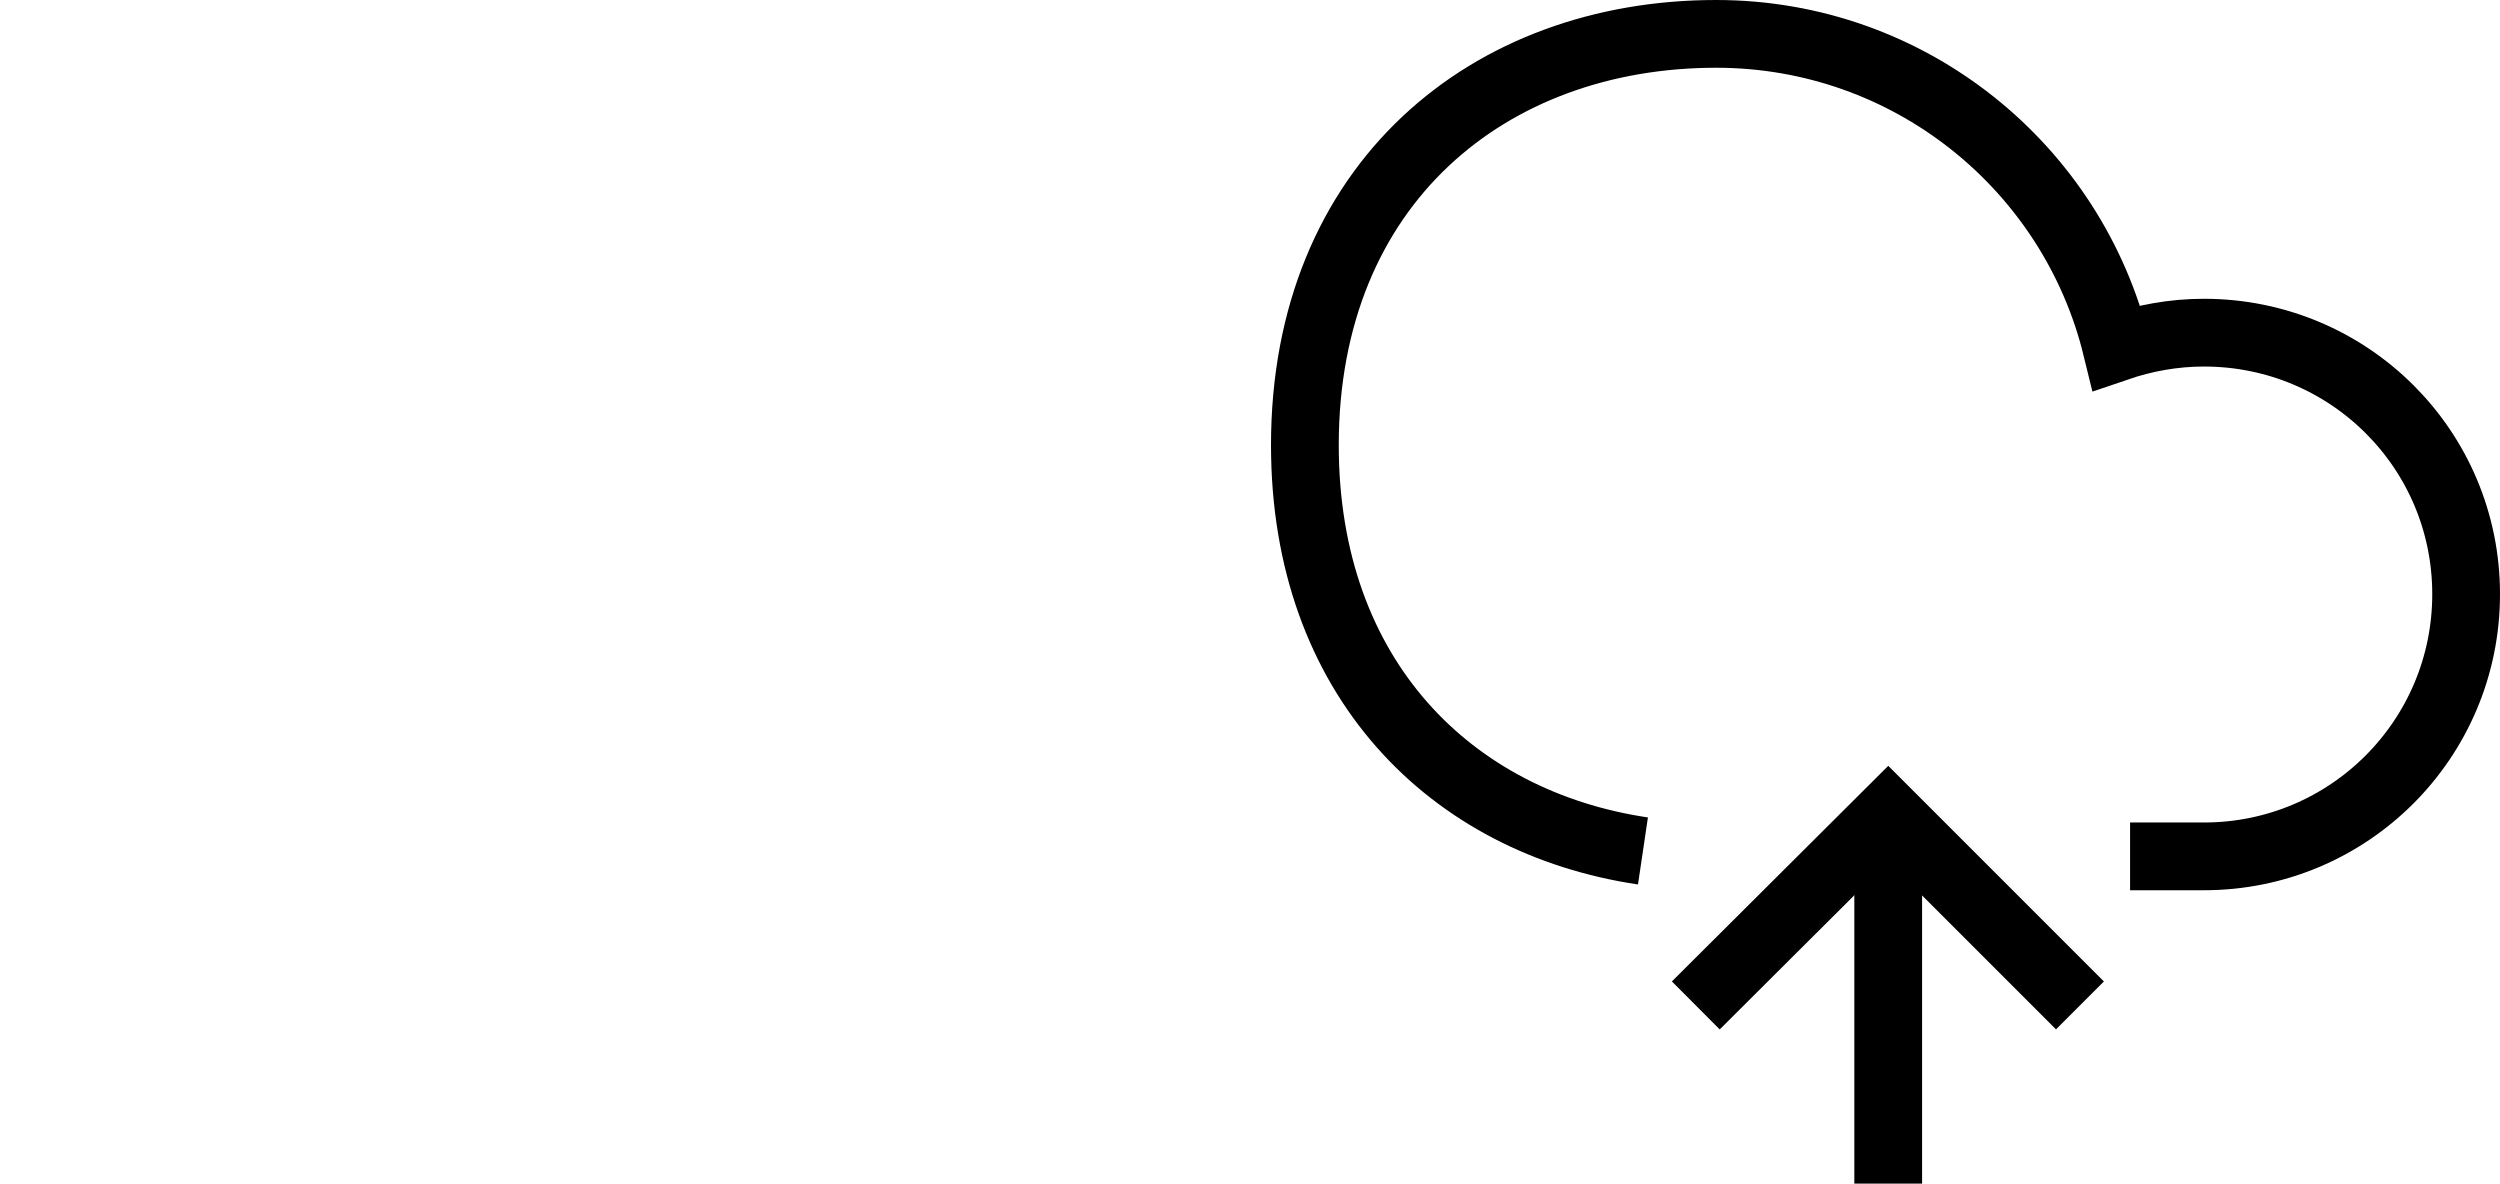
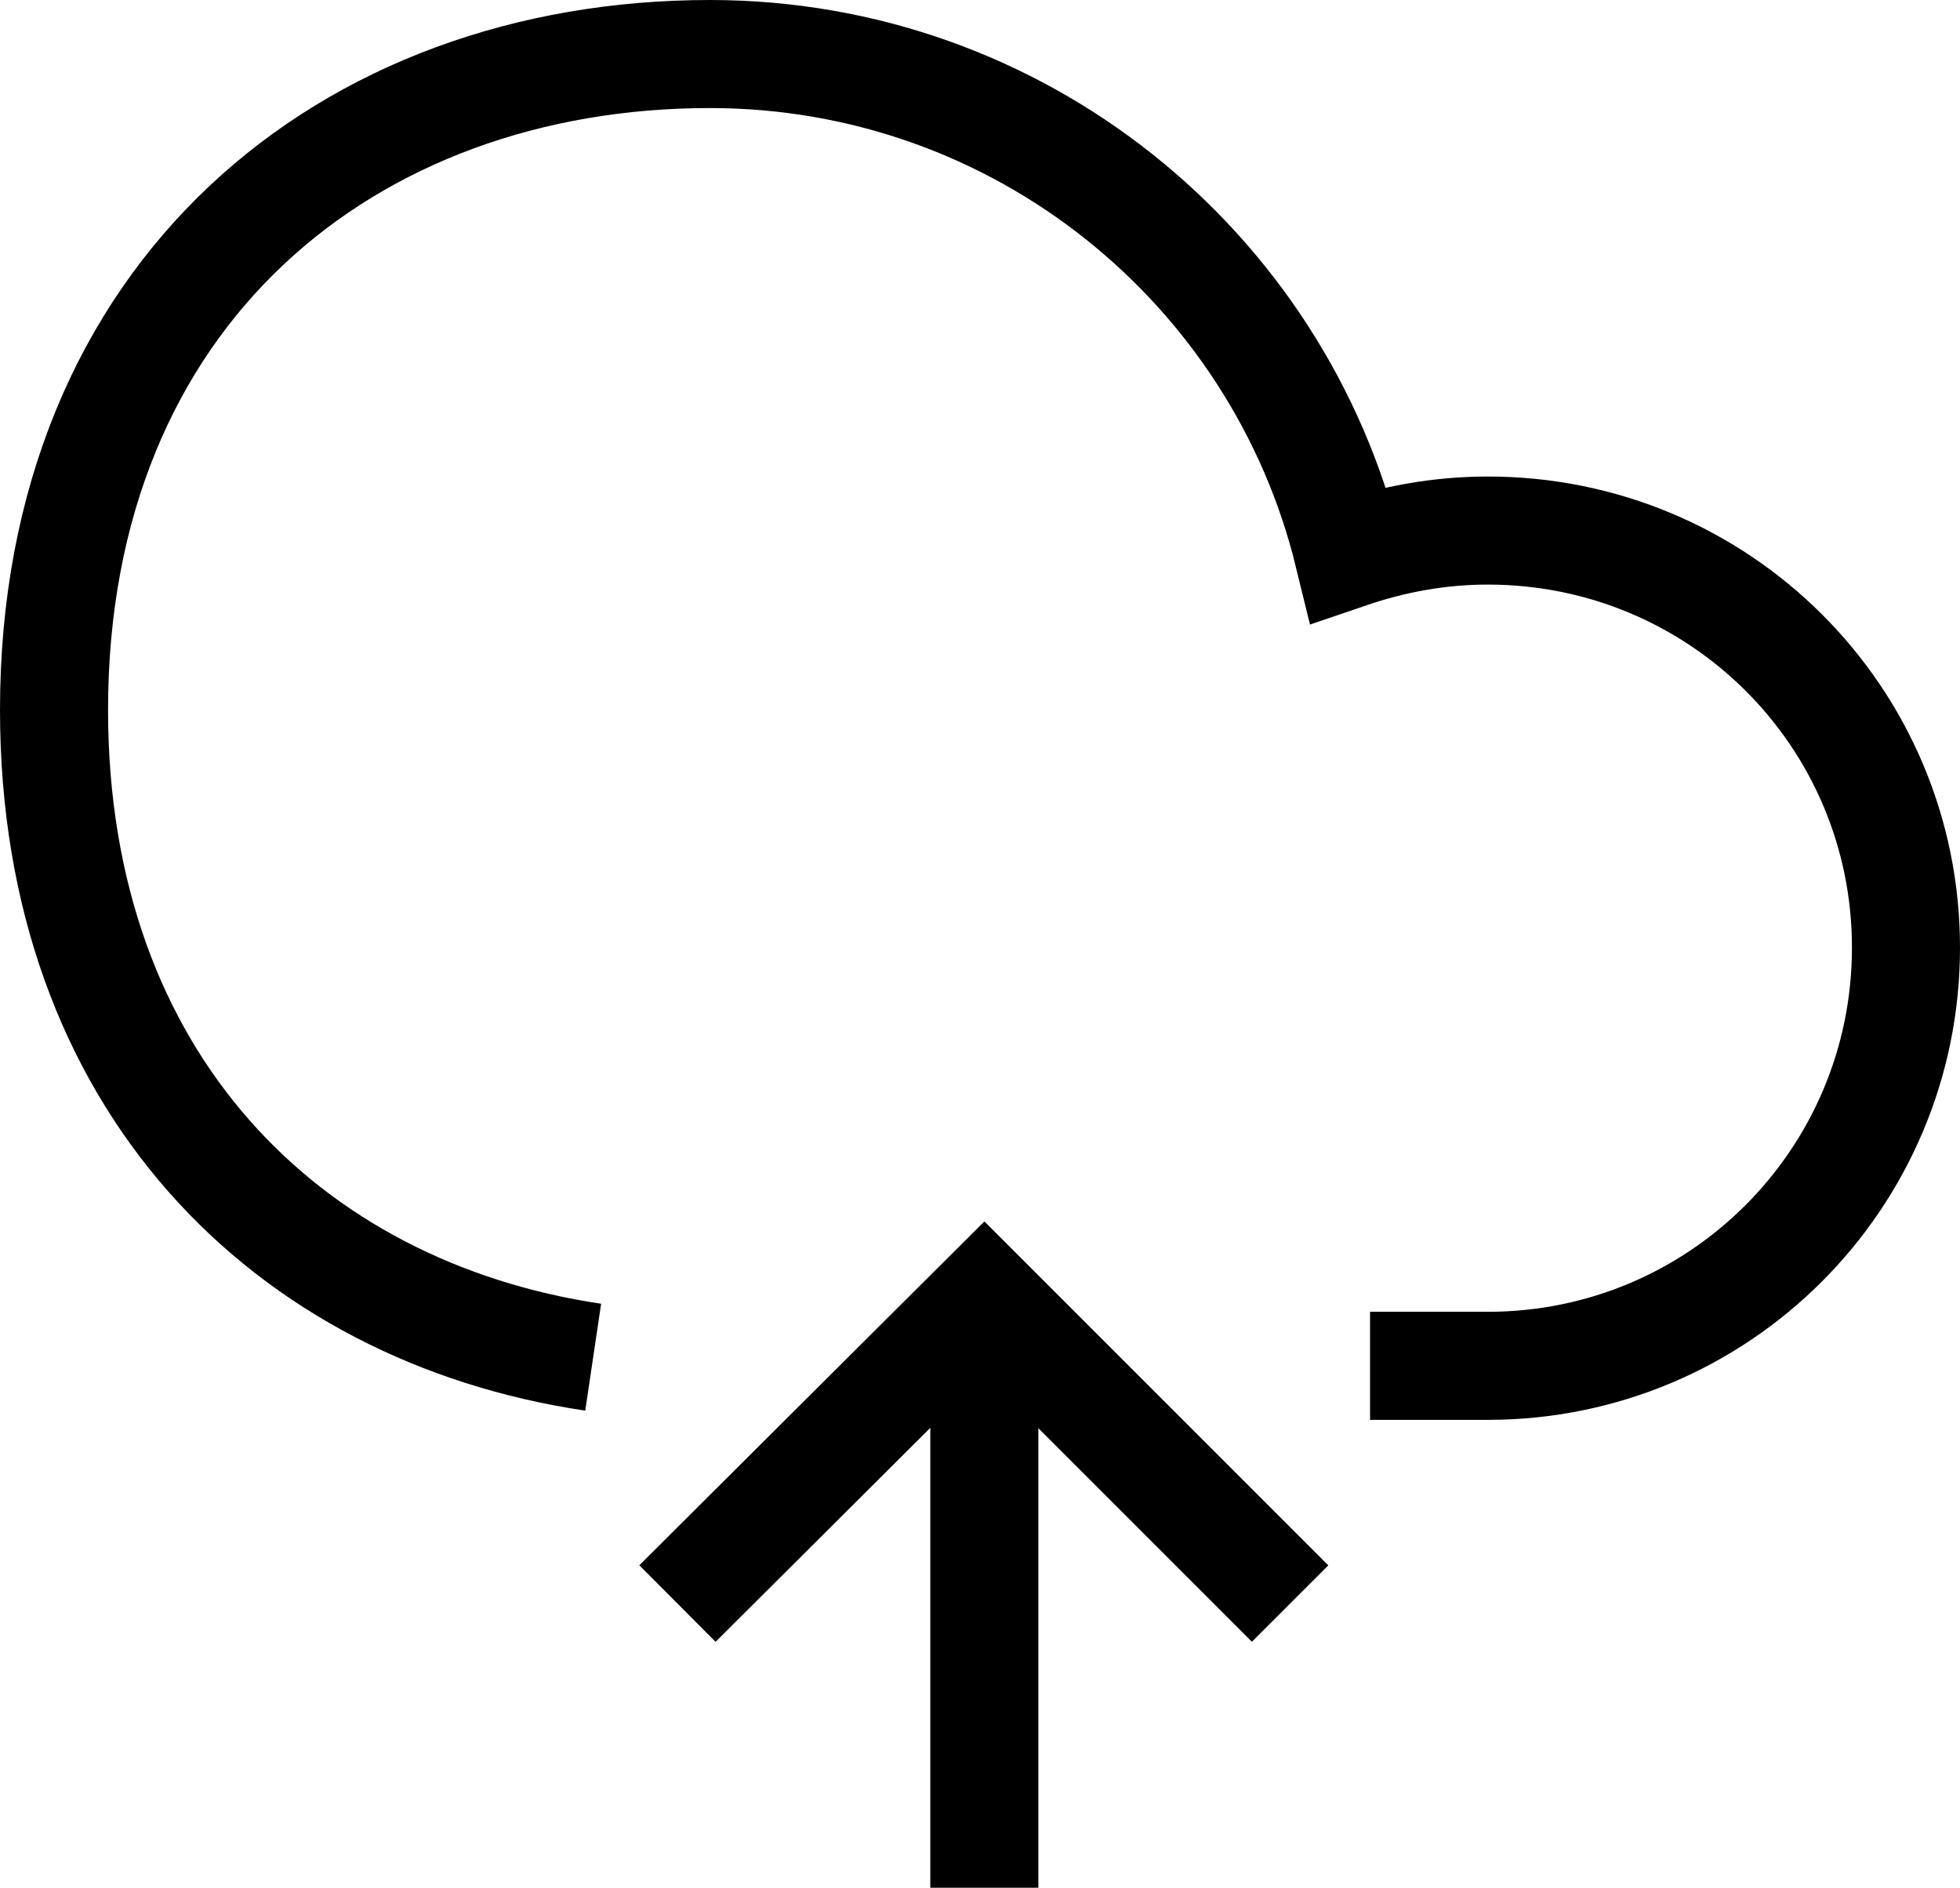
- <svg xmlns="http://www.w3.org/2000/svg" id="Layer_1" data-name="Layer 1" viewBox="0 0 36.9 17.47">
+ <svg xmlns="http://www.w3.org/2000/svg" id="Layer_1" data-name="Layer 1" viewBox="0 0 18.14 17.47">
  <defs>
    <style>
      .cls-1 {
        fill: none;
        stroke: #000;
        stroke-miterlimit: 10;
      }
    </style>
  </defs>
-   <path class="cls-1" d="m31.44,12.64h1.09c2.14,0,3.87-1.73,3.87-3.87s-1.73-3.86-3.87-3.86c-.45,0-.88.08-1.29.22-.65-2.66-3.05-4.63-5.91-4.63-3.35,0-6.07,2.21-6.07,6.07,0,3.44,2.16,5.57,4.99,5.99" />
-   <line class="cls-1" x1="27.87" y1="17.47" x2="27.87" y2="12.01" />
-   <polyline class="cls-1" points="30.7 14.84 27.87 12.01 25.03 14.84" />
+   <path class="cls-1" d="m12.68,12.64h1.09c2.14,0,3.87-1.73,3.87-3.87s-1.73-3.86-3.87-3.86c-.45,0-.88.08-1.29.22-.65-2.66-3.05-4.63-5.91-4.63C3.22.5.5,2.71.5,6.57c0,3.44,2.16,5.57,4.99,5.99" />
+   <line class="cls-1" x1="9.11" y1="17.47" x2="9.11" y2="12.01" />
+   <polyline class="cls-1" points="11.94 14.84 9.11 12.01 6.27 14.84" />
</svg>
